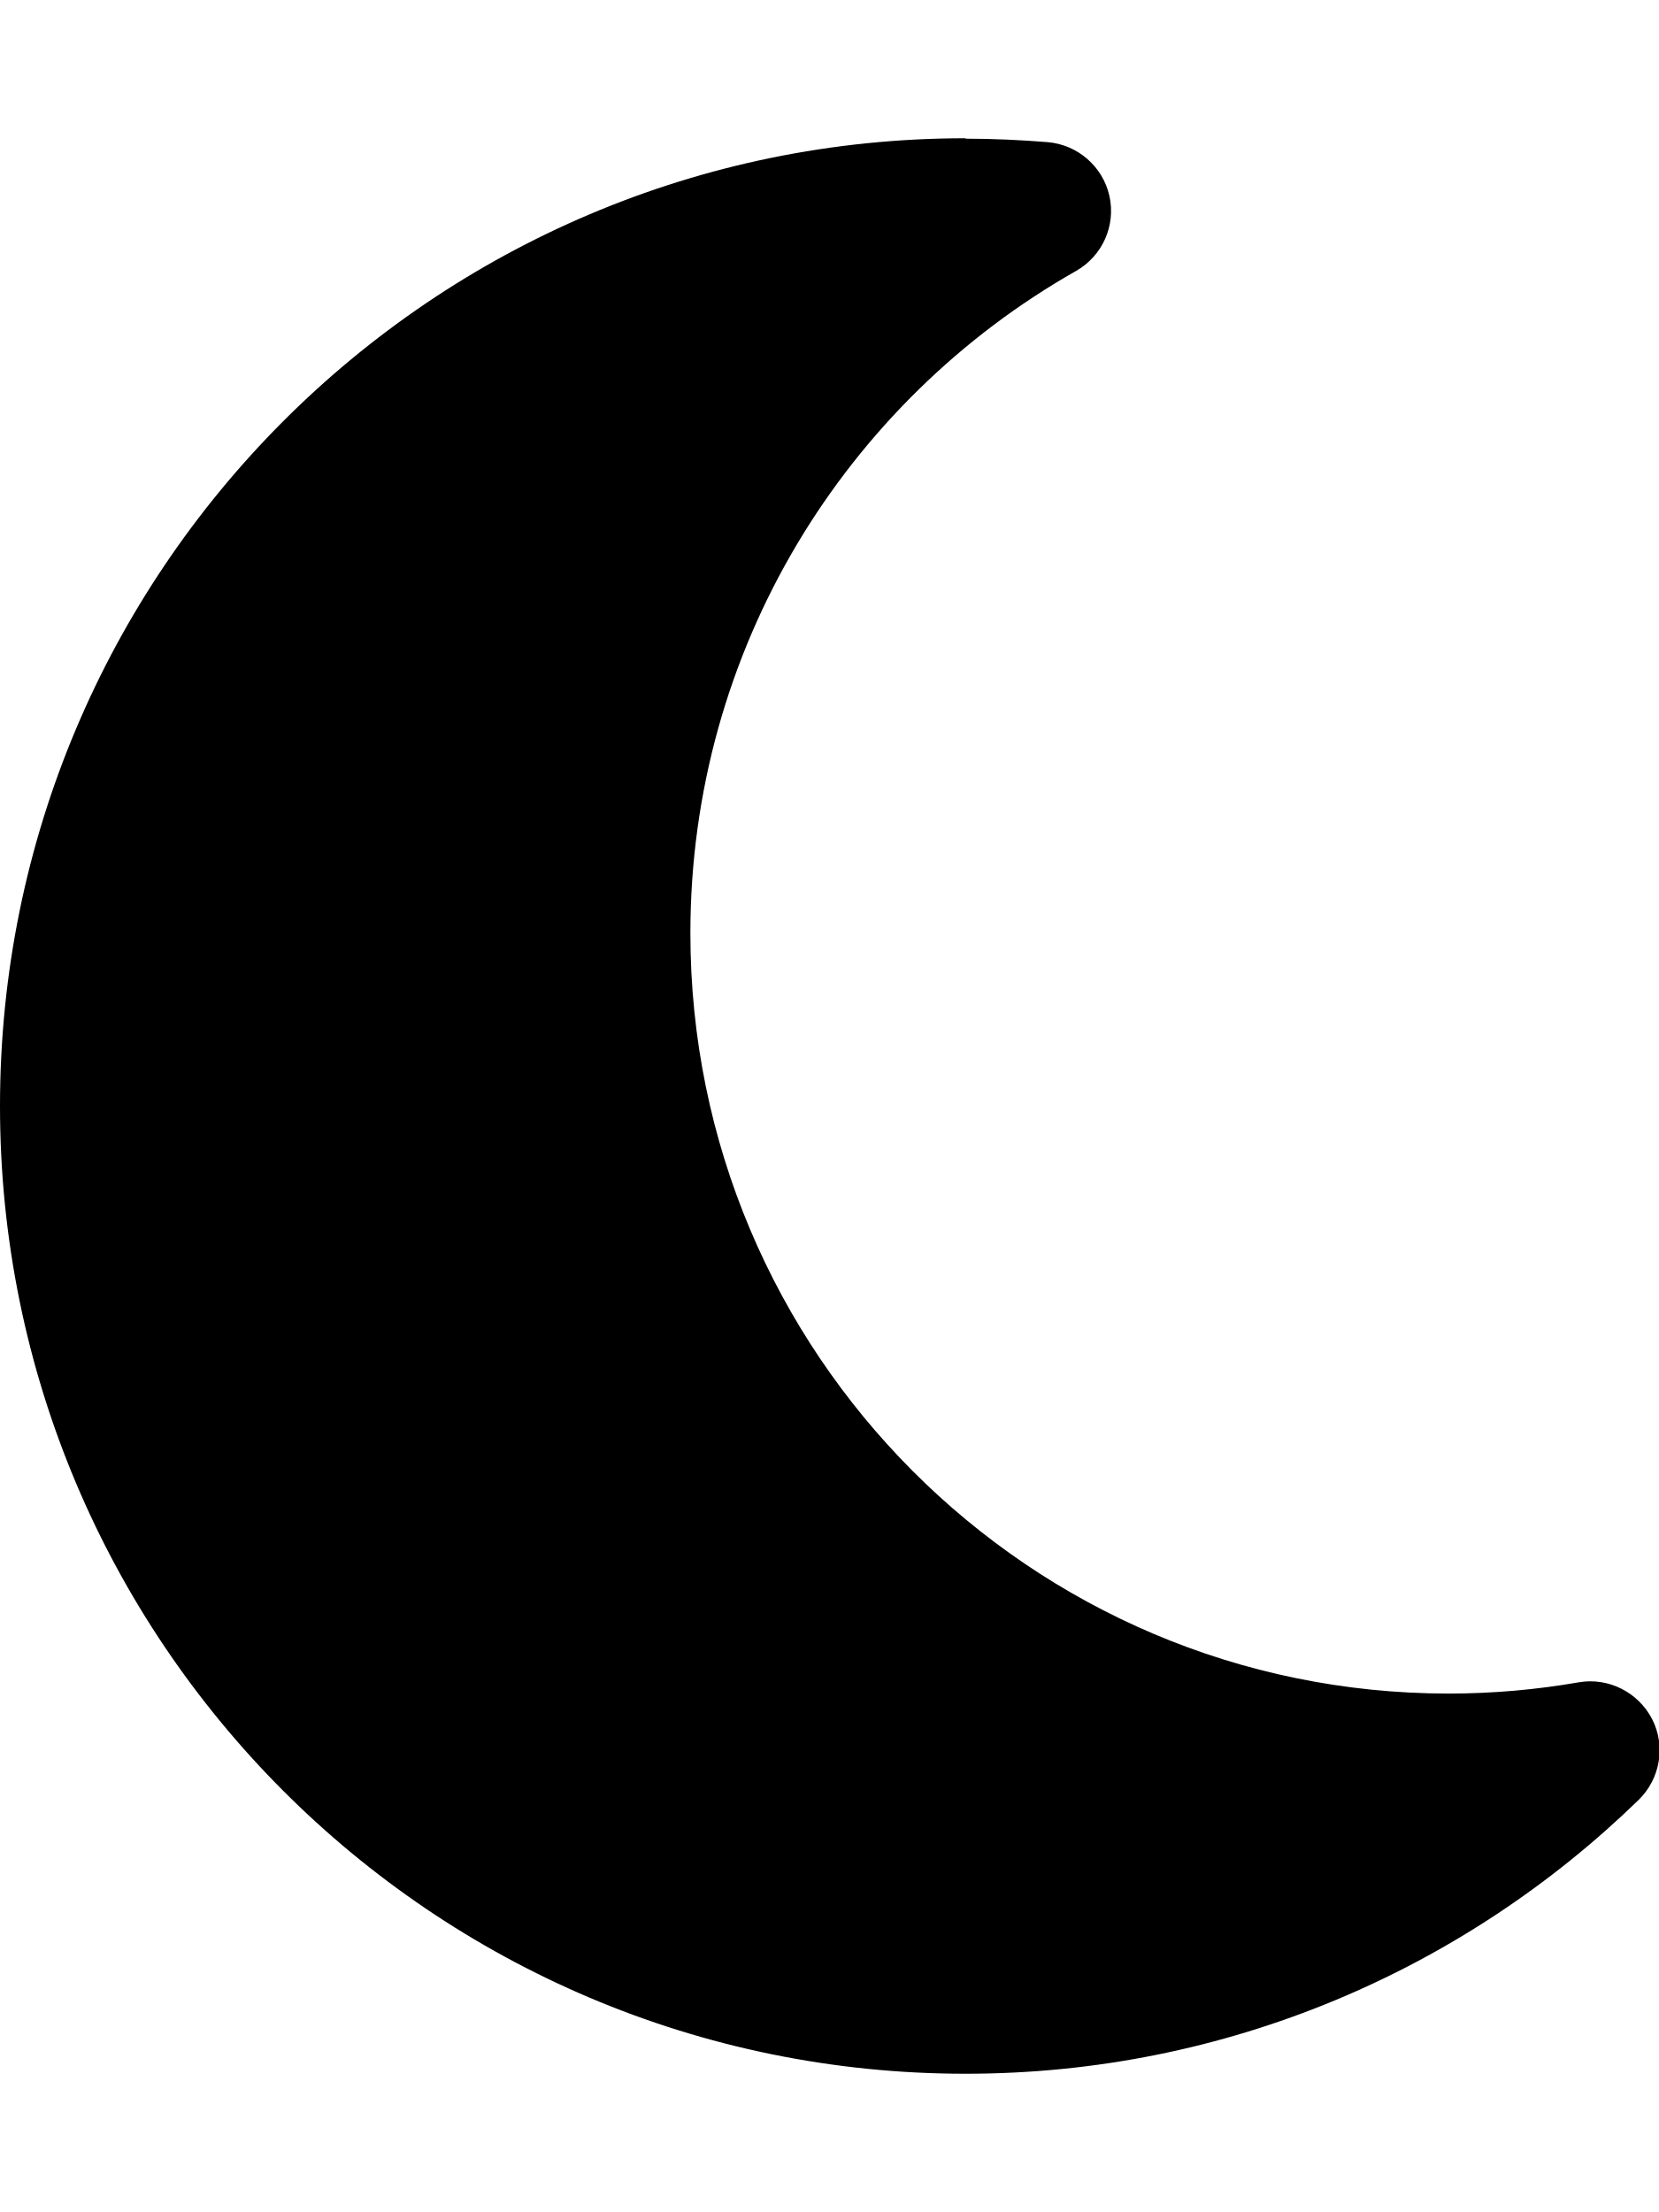
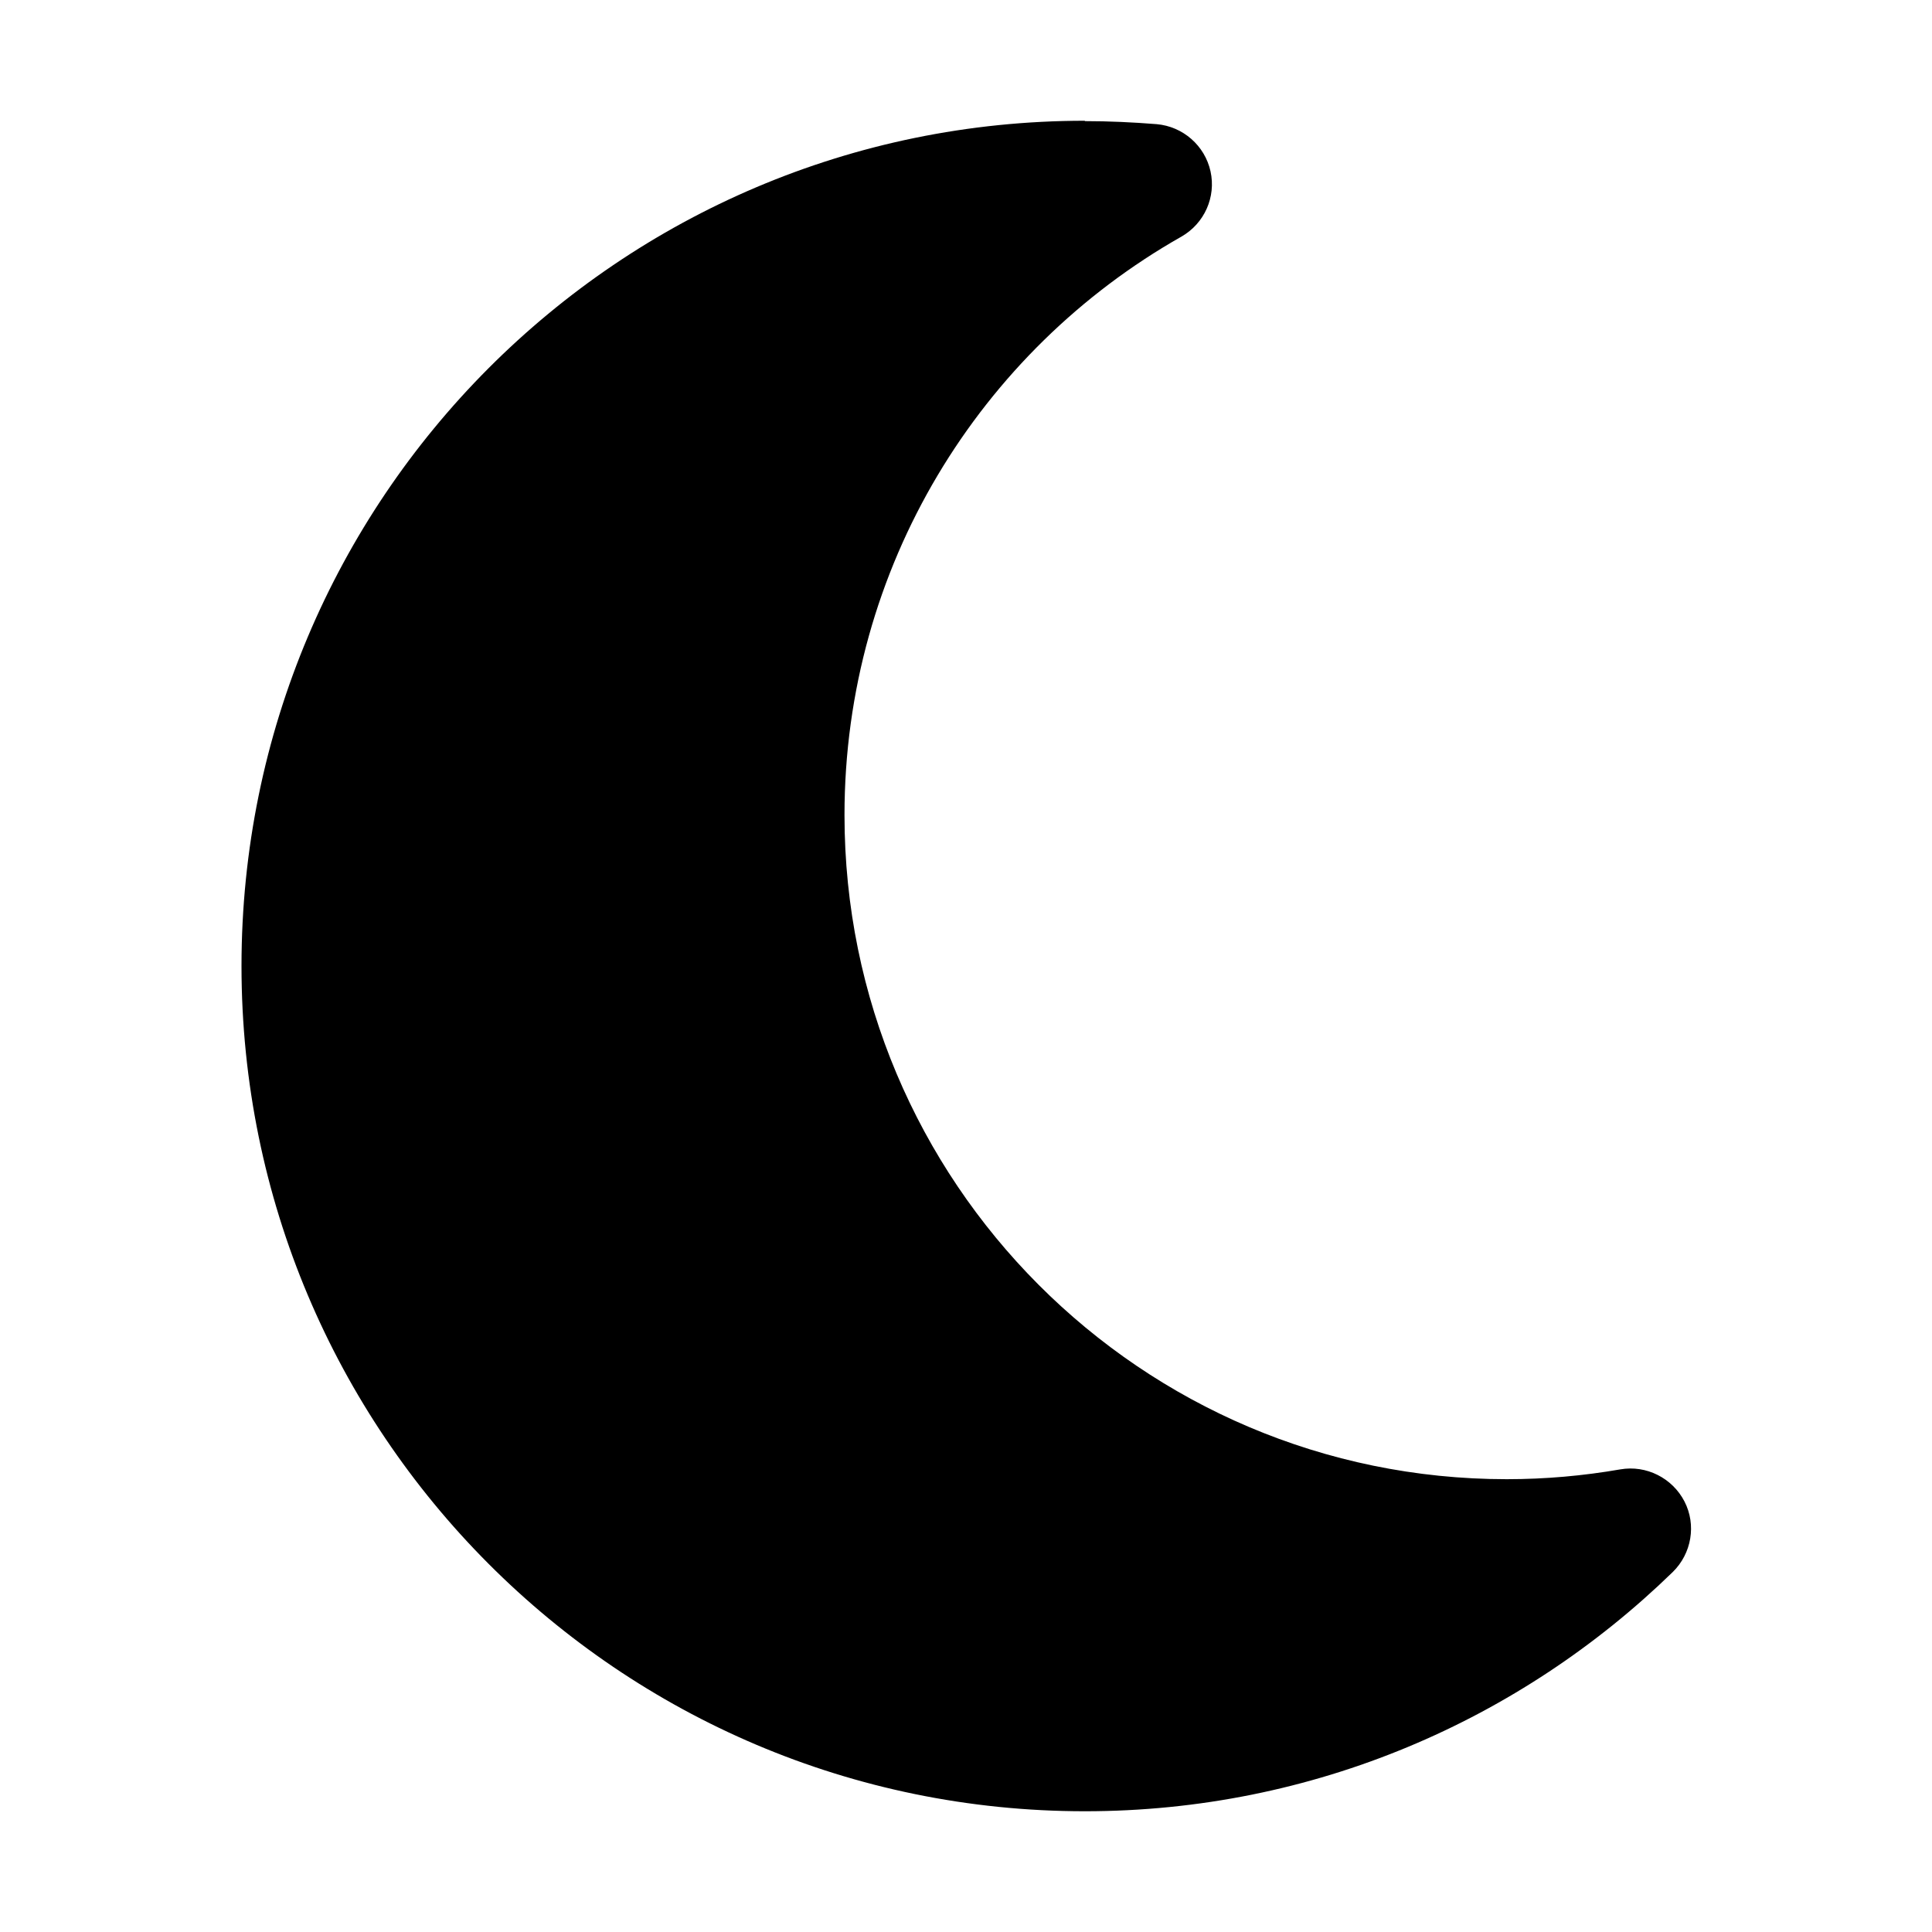
- <svg xmlns="http://www.w3.org/2000/svg" height="20" width="15" viewBox="0 0 384 512">
+ <svg xmlns="http://www.w3.org/2000/svg" height="24" width="24" viewBox="0 0 384 512">
  <path d="M223.5 32C100 32 0 132.3 0 256S100 480 223.5 480c60.6 0 115.5-24.2 155.8-63.4c5-4.9 6.3-12.5 3.1-18.7s-10.1-9.7-17-8.5c-9.8 1.7-19.8 2.6-30.1 2.6c-96.9 0-175.5-78.8-175.5-176c0-65.8 36-123.1 89.3-153.3c6.1-3.5 9.2-10.5 7.7-17.3s-7.3-11.9-14.3-12.5c-6.3-.5-12.6-.8-19-.8z" />
</svg>
